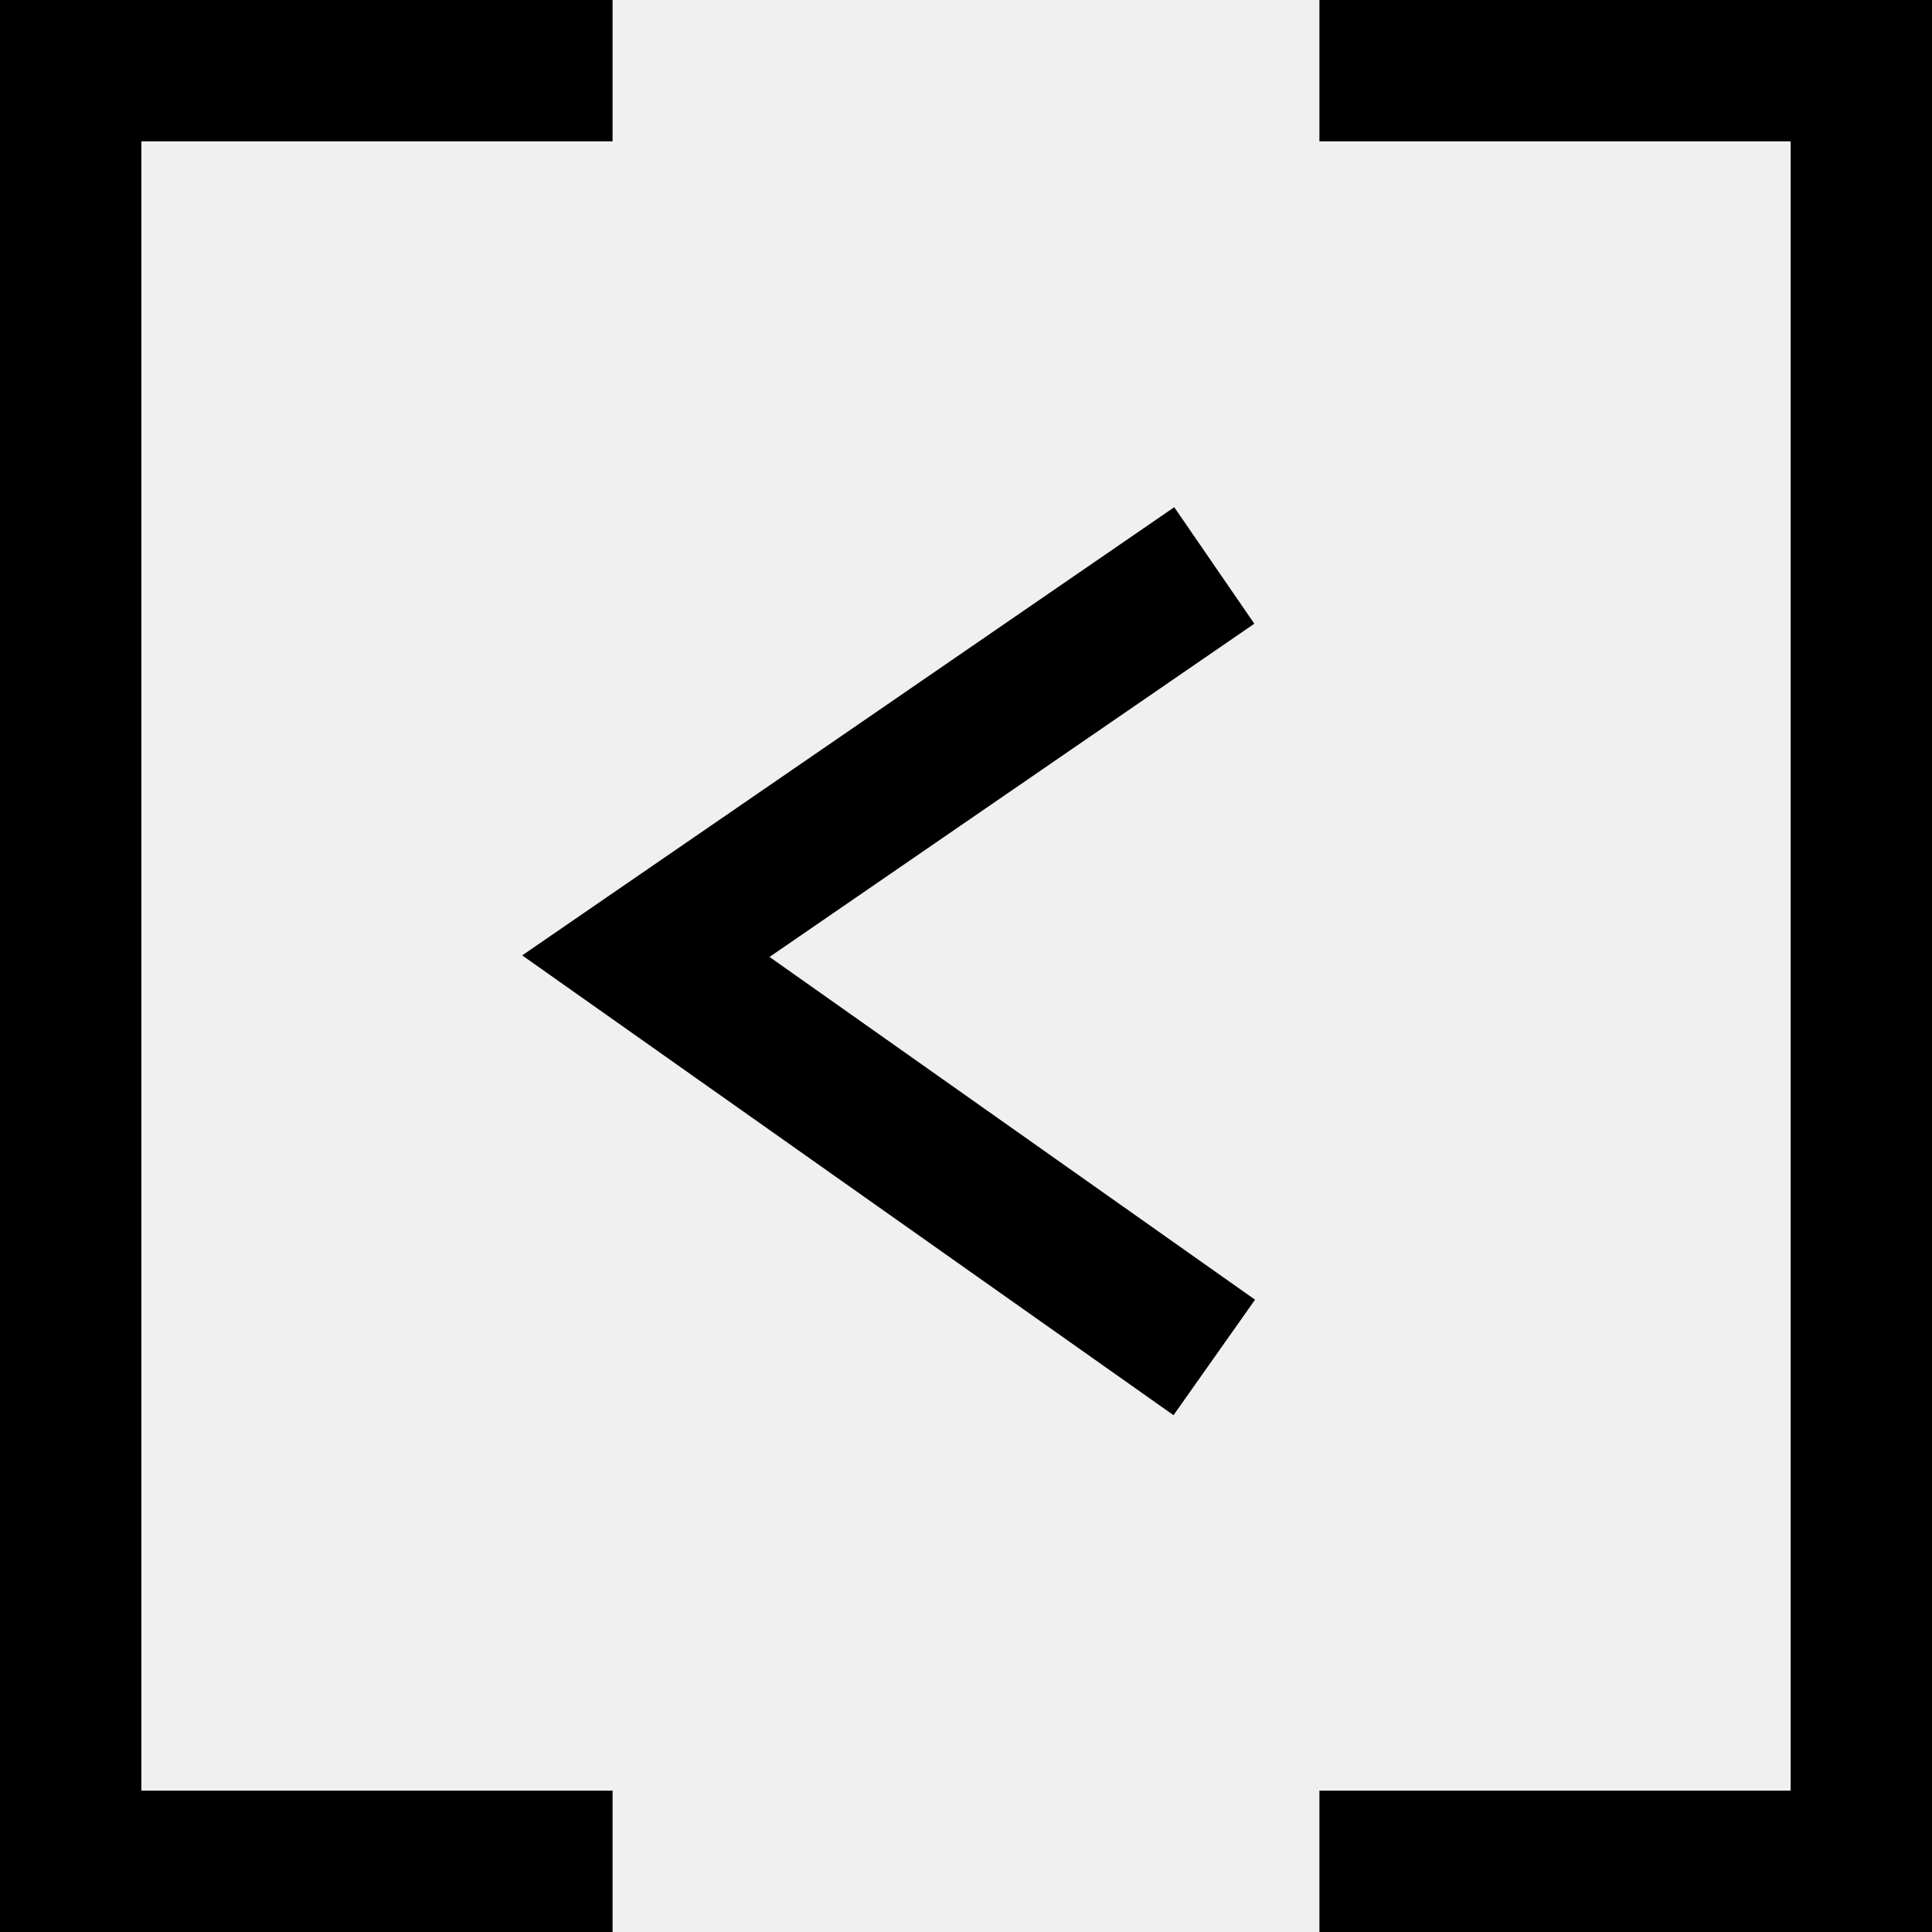
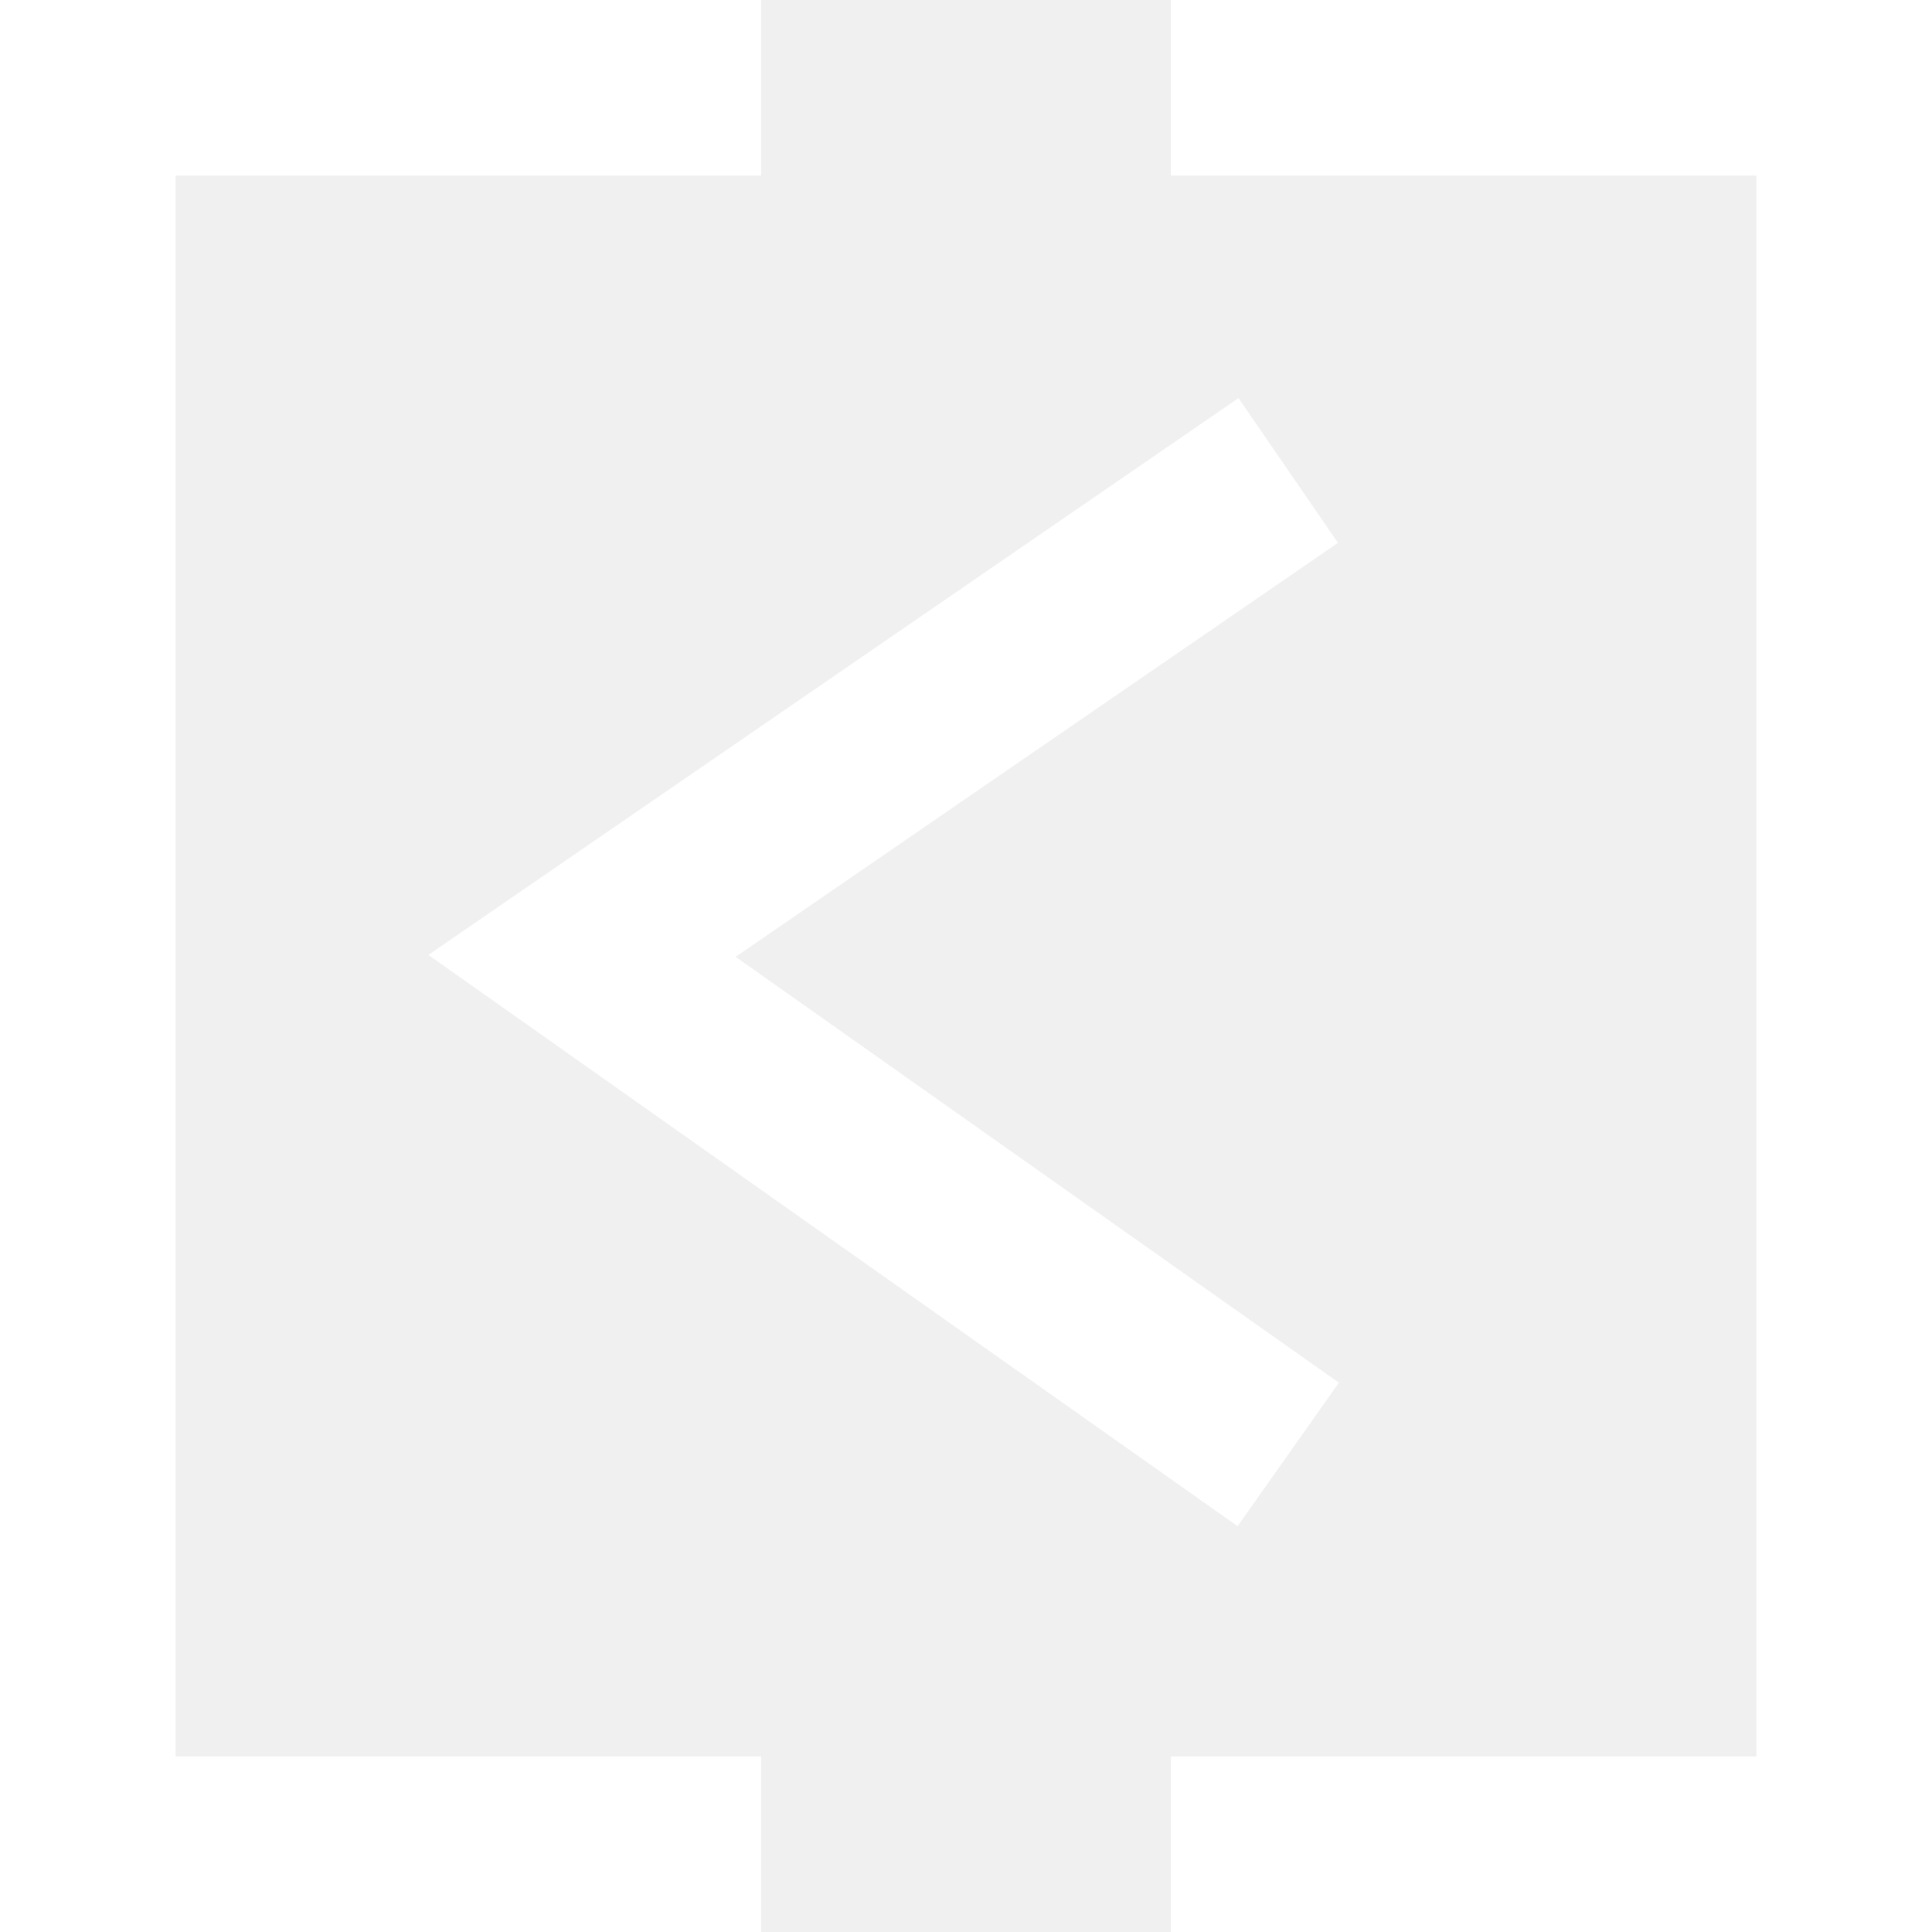
- <svg xmlns="http://www.w3.org/2000/svg" width="41" height="41" viewBox="0 0 41 41">
+ <svg xmlns="http://www.w3.org/2000/svg" width="33" height="33" viewBox="0 0 33 33">
  <defs>
    <style>
      .cls-1, .cls-2 {
        fill: none;
-         stroke: #000;
+         stroke: #fff;
        stroke-width: 3px;
      }

      .cls-1 {
        stroke-linecap: square;
      }
    </style>
  </defs>
-   <g id="Symbol_111_1" data-name="Symbol 111 – 1" transform="translate(-1.5 -2.5)">
+   <g id="Symbol_114_2" data-name="Symbol 114 – 2" transform="translate(-1.5 -2.5)">
    <g id="Gruppe_605" data-name="Gruppe 605" transform="translate(3 4)">
      <g id="Gruppe_579" data-name="Gruppe 579" transform="translate(0 0)">
        <line id="Linie_78" data-name="Linie 78" class="cls-1" x2="10" transform="translate(10) rotate(180)" />
-         <line id="Linie_79" data-name="Linie 79" class="cls-1" x2="10" transform="translate(10 38) rotate(180)" />
-         <line id="Linie_80" data-name="Linie 80" class="cls-1" y1="38" transform="translate(0 38) rotate(180)" />
+         <line id="Linie_79" data-name="Linie 79" class="cls-1" x2="10" transform="translate(10 30) rotate(180)" />
+         <line id="Linie_80" data-name="Linie 80" class="cls-1" y1="30" transform="translate(0 30) rotate(180)" />
      </g>
-       <g id="Gruppe_580" data-name="Gruppe 580" transform="translate(38 38) rotate(180)">
+       <g id="Gruppe_580" data-name="Gruppe 580" transform="translate(30 30) rotate(180)">
        <line id="Linie_78-2" data-name="Linie 78" class="cls-1" x2="10" transform="translate(10) rotate(180)" />
-         <line id="Linie_79-2" data-name="Linie 79" class="cls-1" x2="10" transform="translate(10 38) rotate(180)" />
-         <line id="Linie_80-2" data-name="Linie 80" class="cls-1" y1="38" transform="translate(0 38) rotate(180)" />
+         <line id="Linie_79-2" data-name="Linie 79" class="cls-1" x2="10" transform="translate(10 30) rotate(180)" />
+         <line id="Linie_80-2" data-name="Linie 80" class="cls-1" y1="30" transform="translate(0 30) rotate(180)" />
      </g>
    </g>
-     <path id="Pfad_323" data-name="Pfad 323" class="cls-2" d="M0,0,8.291,12.063,16.807,0" transform="translate(27.269 14.5) rotate(90)" />
+     <path id="Pfad_323" data-name="Pfad 323" class="cls-2" d="M0,0,8.291,12.063,16.807,0" transform="translate(23.504 10.536) rotate(90)" />
  </g>
</svg>
